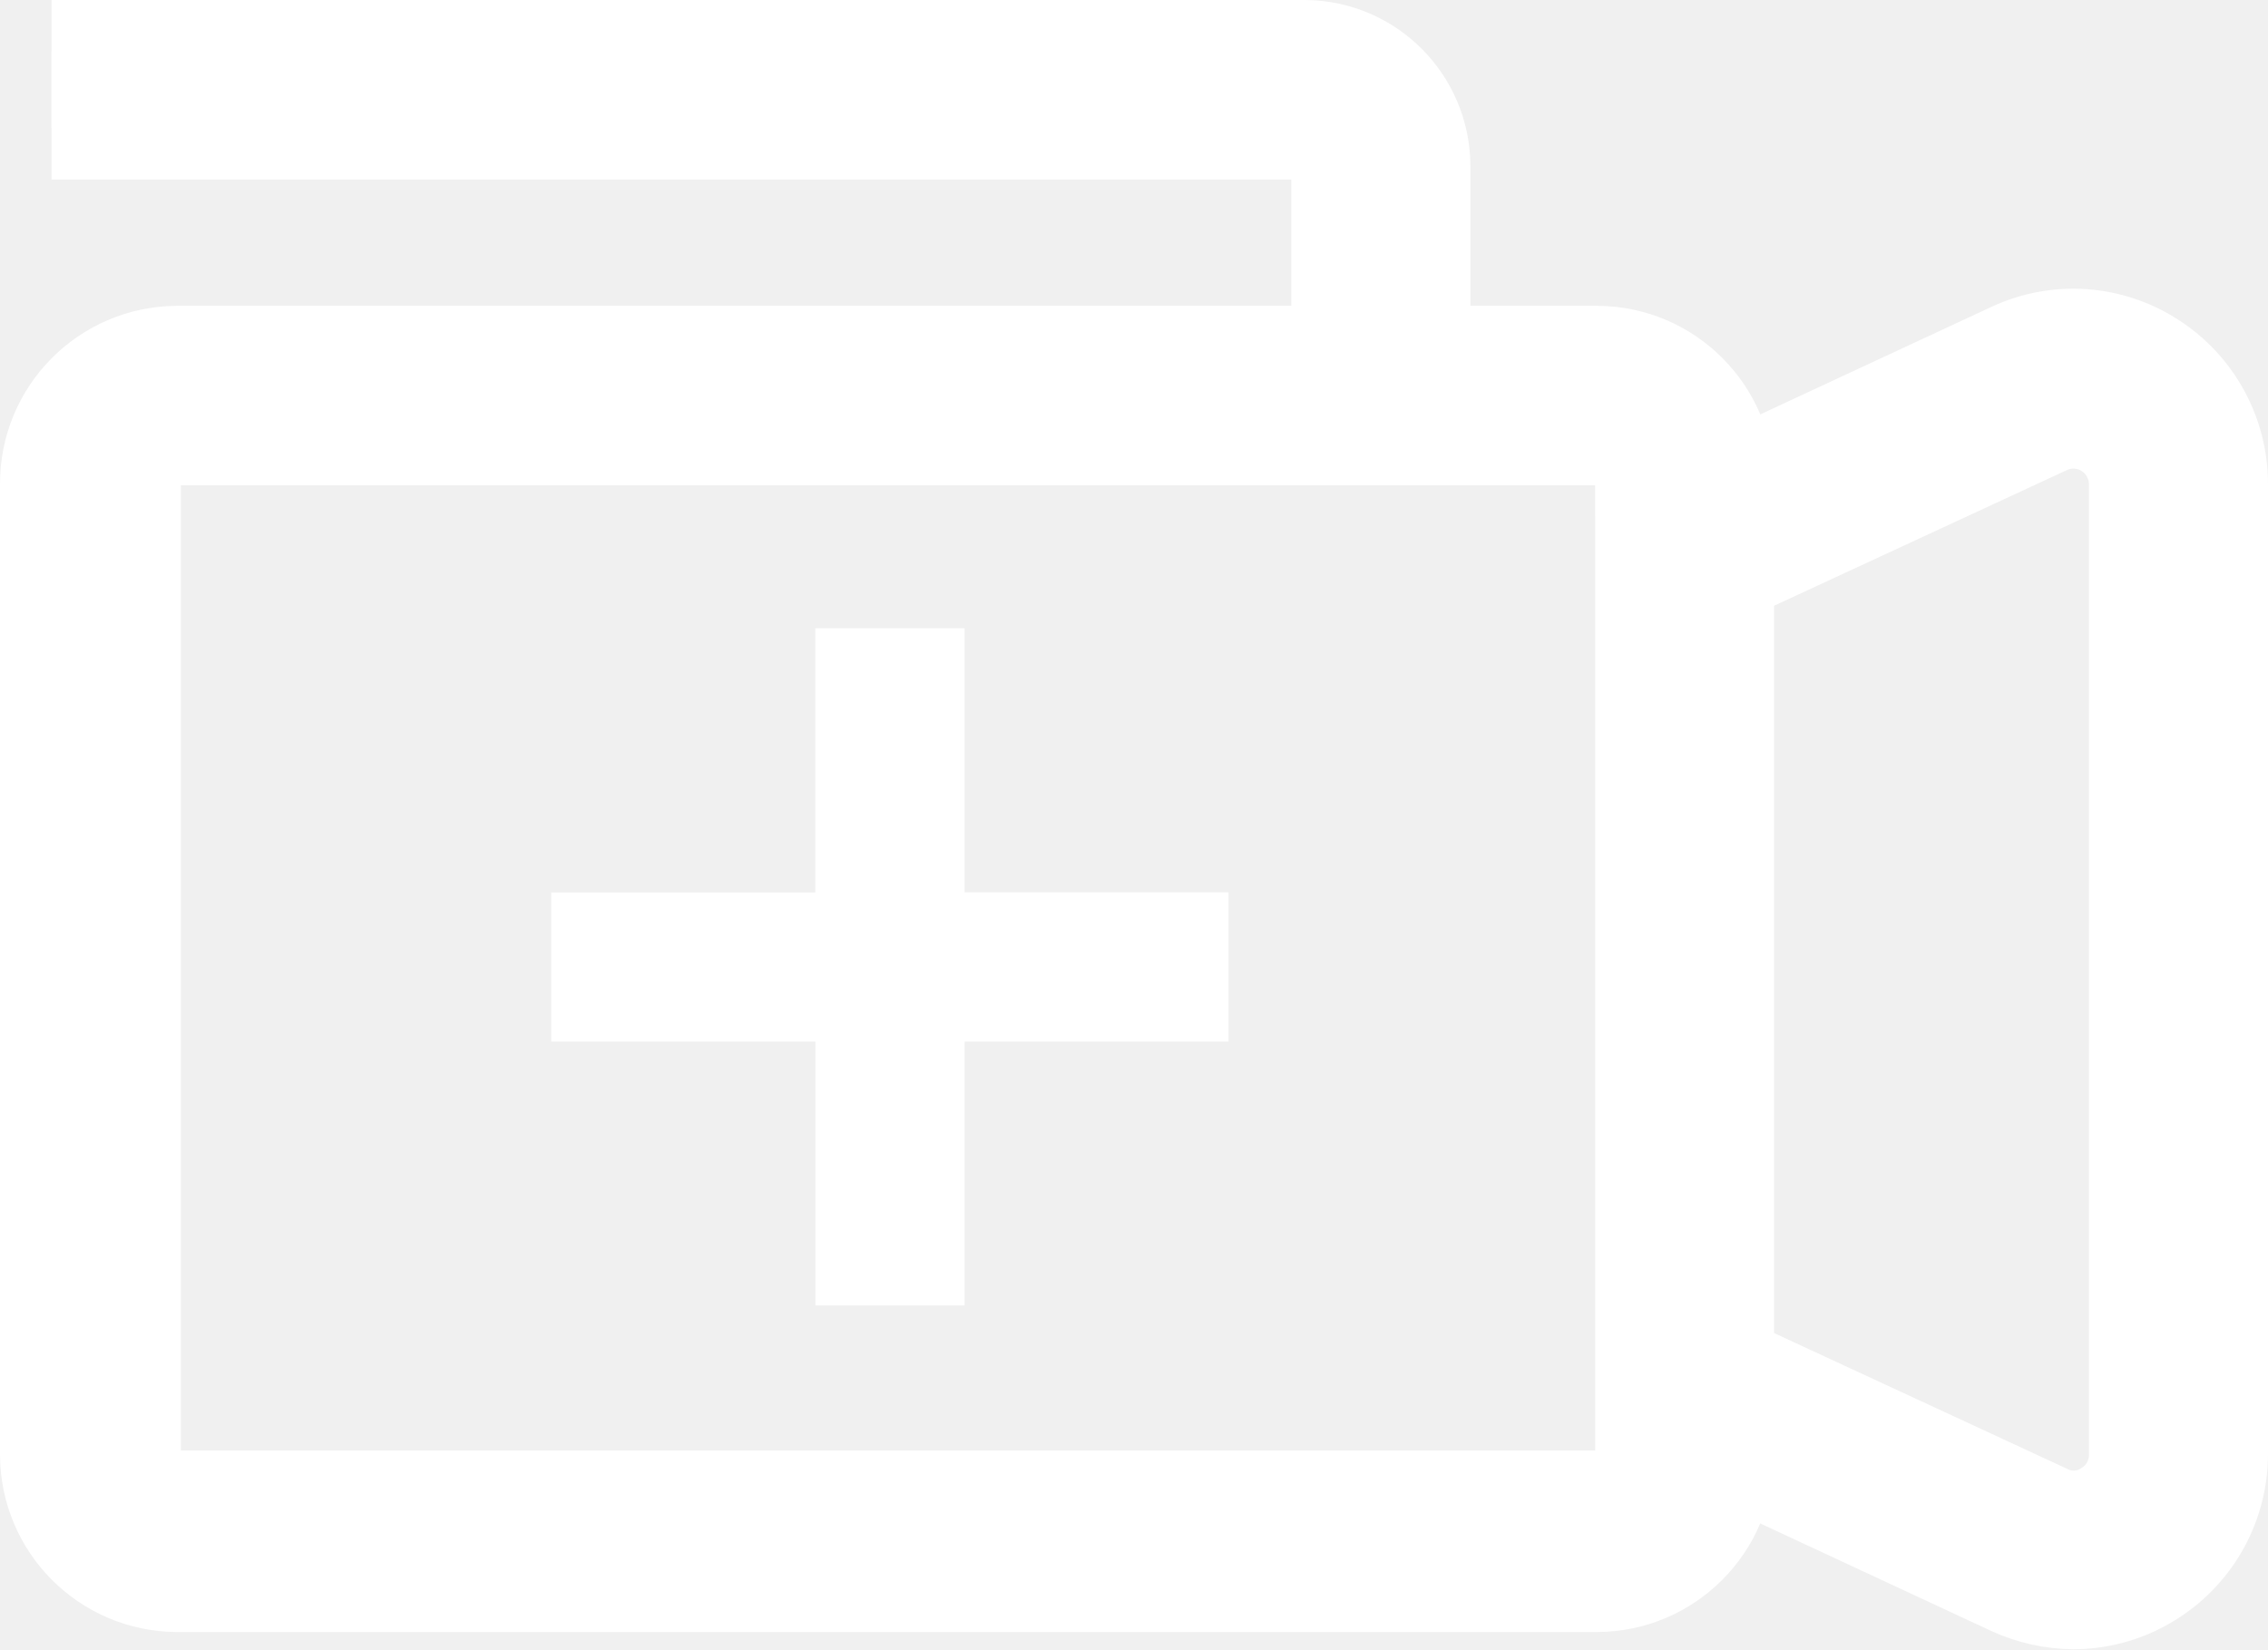
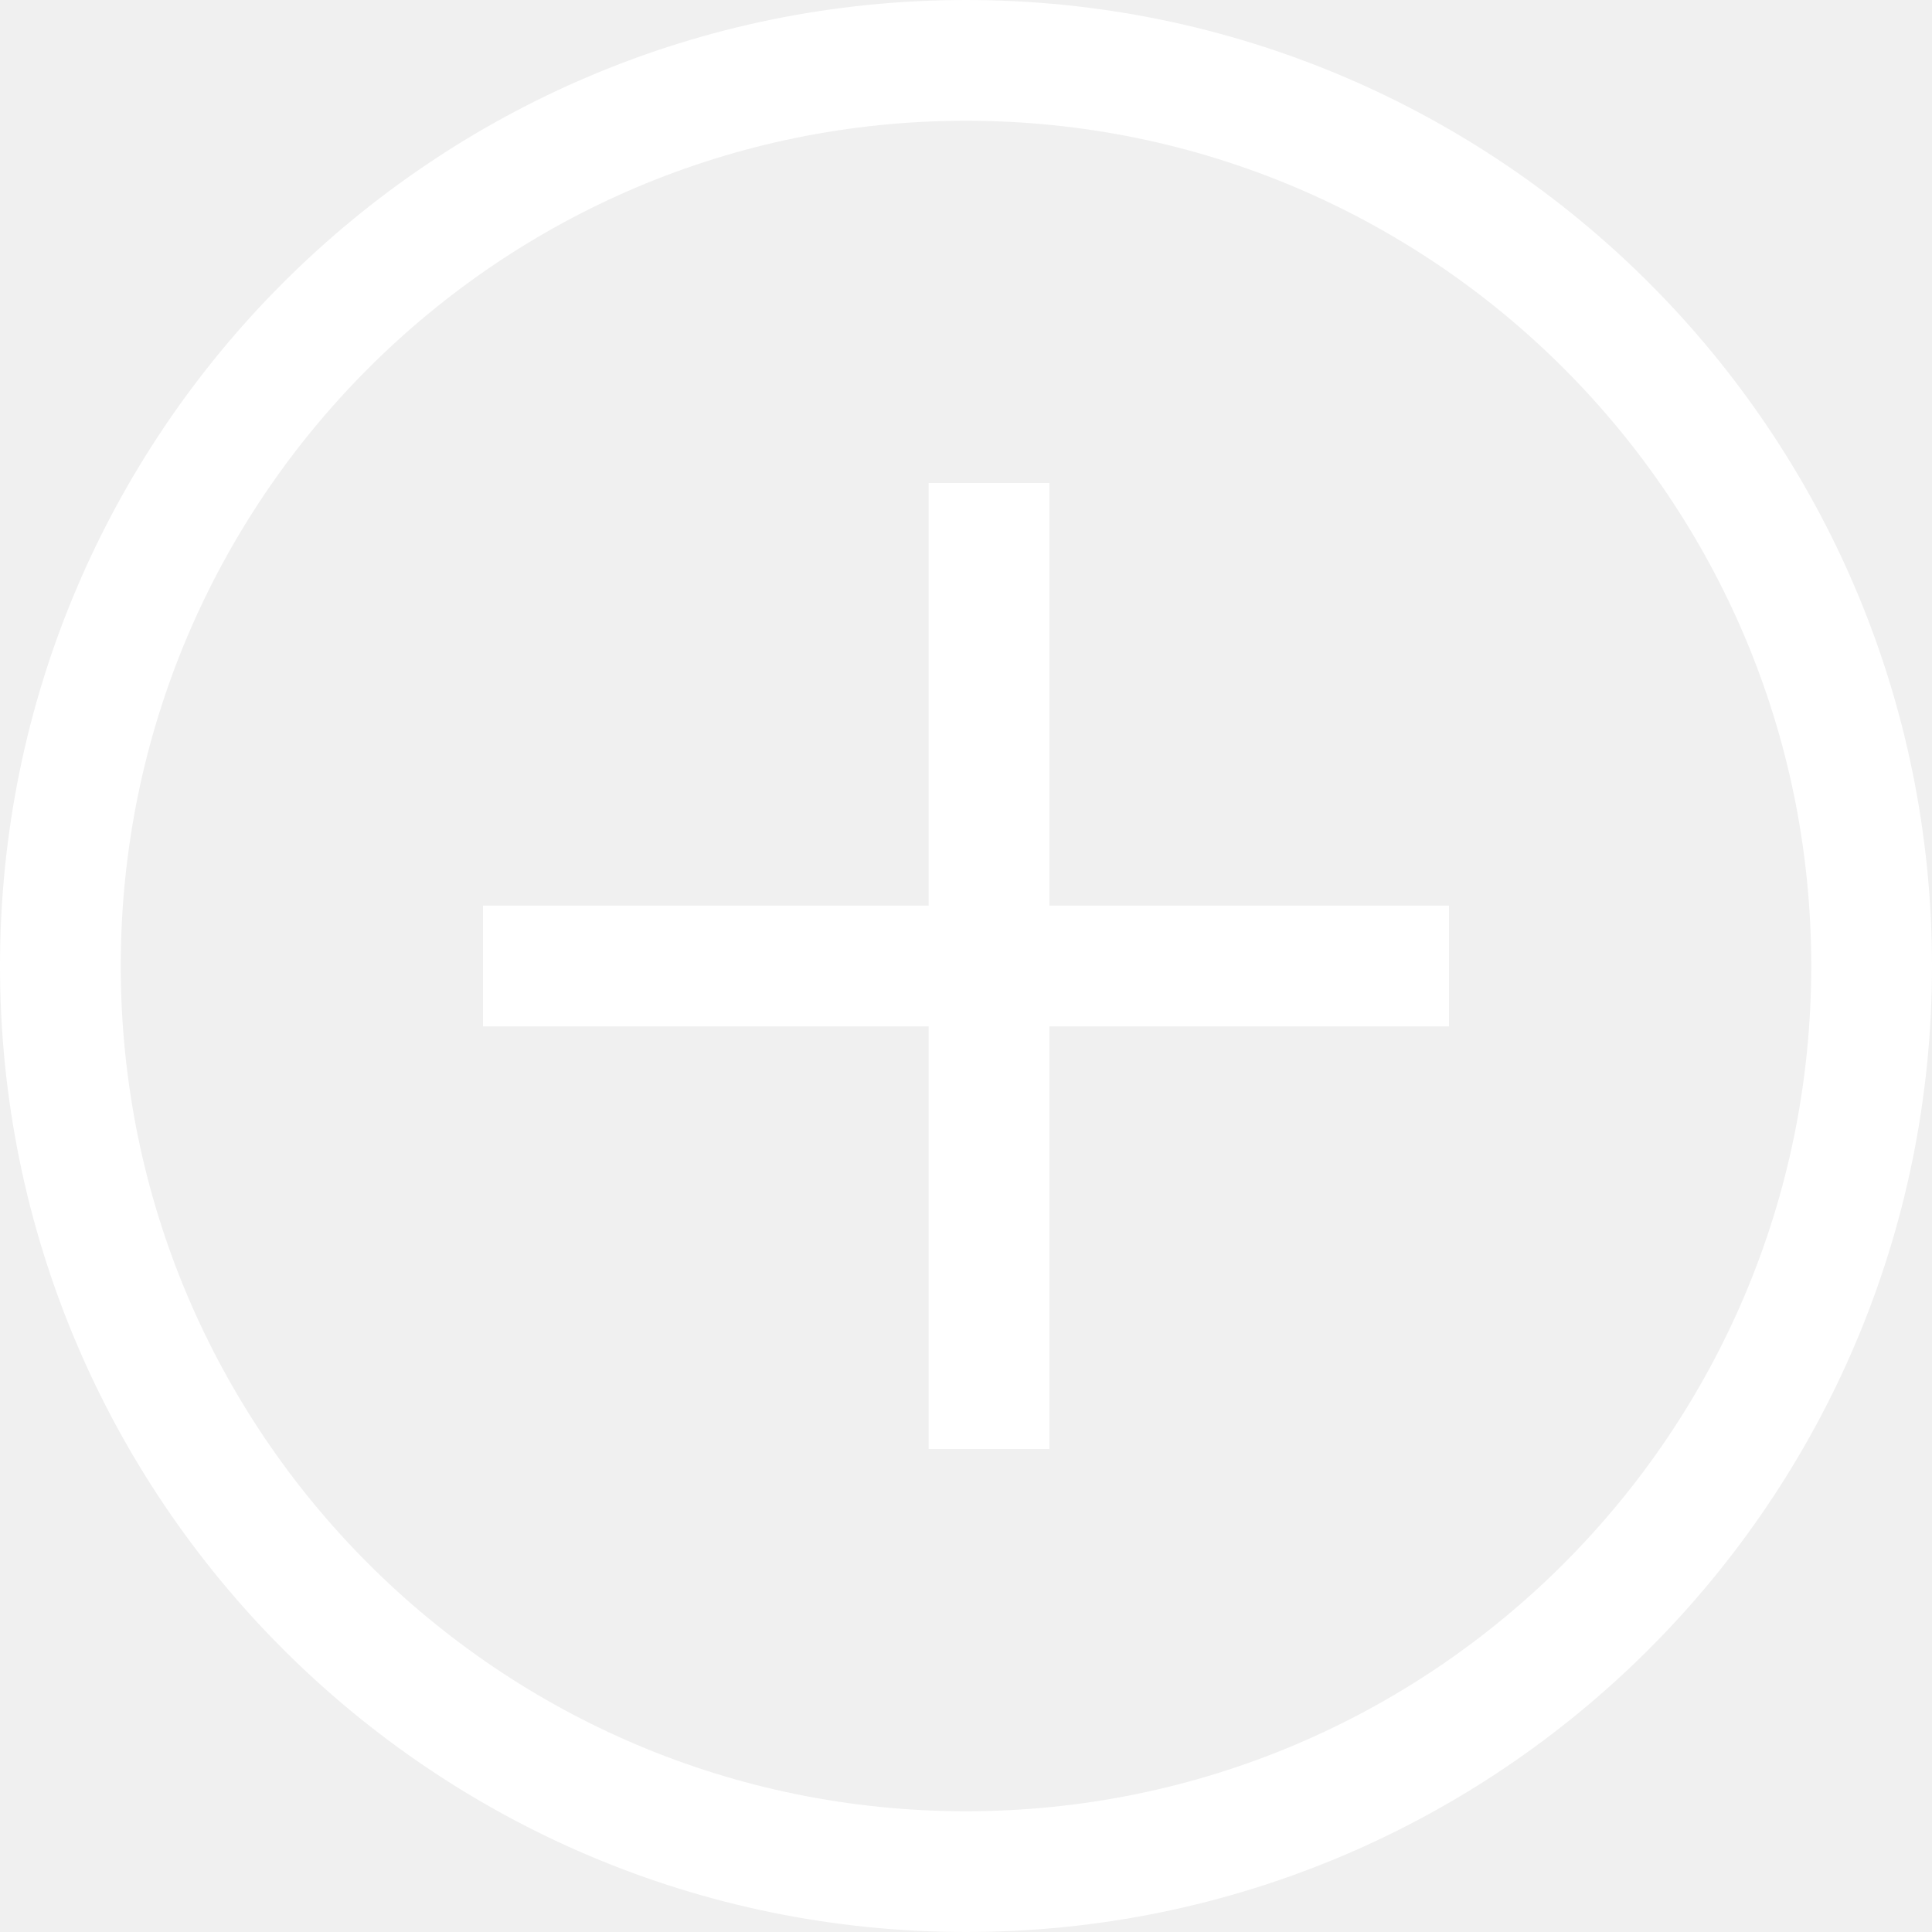
- <svg xmlns="http://www.w3.org/2000/svg" width="22" height="16" viewBox="0 0 22 16">
+ <svg xmlns="http://www.w3.org/2000/svg" id="add_to_list" data-name="add to list" width="24" height="24" viewBox="0 0 24 24">
  <defs>
    <style>
-       .cls-1, .cls-2 {
-         fill: #fff;
+       .cls-1, .cls-3 {
+         fill: none;
+       }
+ 
+       .cls-1 {
        stroke: #fff;
+         stroke-width: 1.5px;
      }

      .cls-2 {
-         stroke-width: 0.5px;
+         stroke: none;
      }
    </style>
  </defs>
-   <g id="new_video_icon" data-name="new video icon" transform="translate(0.5 0.5)">
-     <g id="Layer_1" data-name="Layer 1">
-       <path id="Path_15" data-name="Path 15" class="cls-1" d="M0,.742H12.158a.37.37,0,0,1,.368.371V2.967H1.216A1.224,1.224,0,0,0,0,4.195v9.414a1.224,1.224,0,0,0,1.216,1.224H14.99a1.224,1.224,0,0,0,1.22-1.224v-.051l2.818,1.312a1.447,1.447,0,0,0,.585.13,1.375,1.375,0,0,0,.746-.222A1.393,1.393,0,0,0,21,13.6V4.2a1.393,1.393,0,0,0-.64-1.177h0a1.374,1.374,0,0,0-1.331-.093L16.211,4.241V4.195a1.224,1.224,0,0,0-1.22-1.228H13.263V1.112A1.114,1.114,0,0,0,12.158,0H0M15.474,13.609a.465.465,0,0,1-.143.336.459.459,0,0,1-.341.127H1.216a.462.462,0,0,1-.461-.464V4.195a.465.465,0,0,1,.126-.343.459.459,0,0,1,.334-.144H14.99a.459.459,0,0,1,.349.135.465.465,0,0,1,.134.352Zm4.789,0a.645.645,0,0,1-.3.552.623.623,0,0,1-.622.042l-3.132-1.451V5.057l3.132-1.451a.646.646,0,0,1,.622.043.655.655,0,0,1,.3.55Z" />
-       <path id="Path_16" data-name="Path 16" class="cls-2" d="M17.26,15.351V16.3H14.7V18.86h-.947V16.3H11.19v-.947h2.561V12.79H14.7v2.561Z" transform="translate(-6.093 -6.945)" />
-     </g>
+   <g id="Ellipse_1" data-name="Ellipse 1" class="cls-1">
+     <circle class="cls-2" cx="12" cy="12" r="12" />
+     <circle class="cls-3" cx="12" cy="12" r="11.25" />
+   </g>
+   <g id="add_to_list_icon" data-name="add to list icon" transform="translate(6 6)">
+     <line id="Line_1" data-name="Line 1" class="cls-1" y2="12" transform="translate(6.286)" />
+     <line id="Line_2" data-name="Line 2" class="cls-1" x2="12" transform="translate(0 6)" />
  </g>
</svg>
